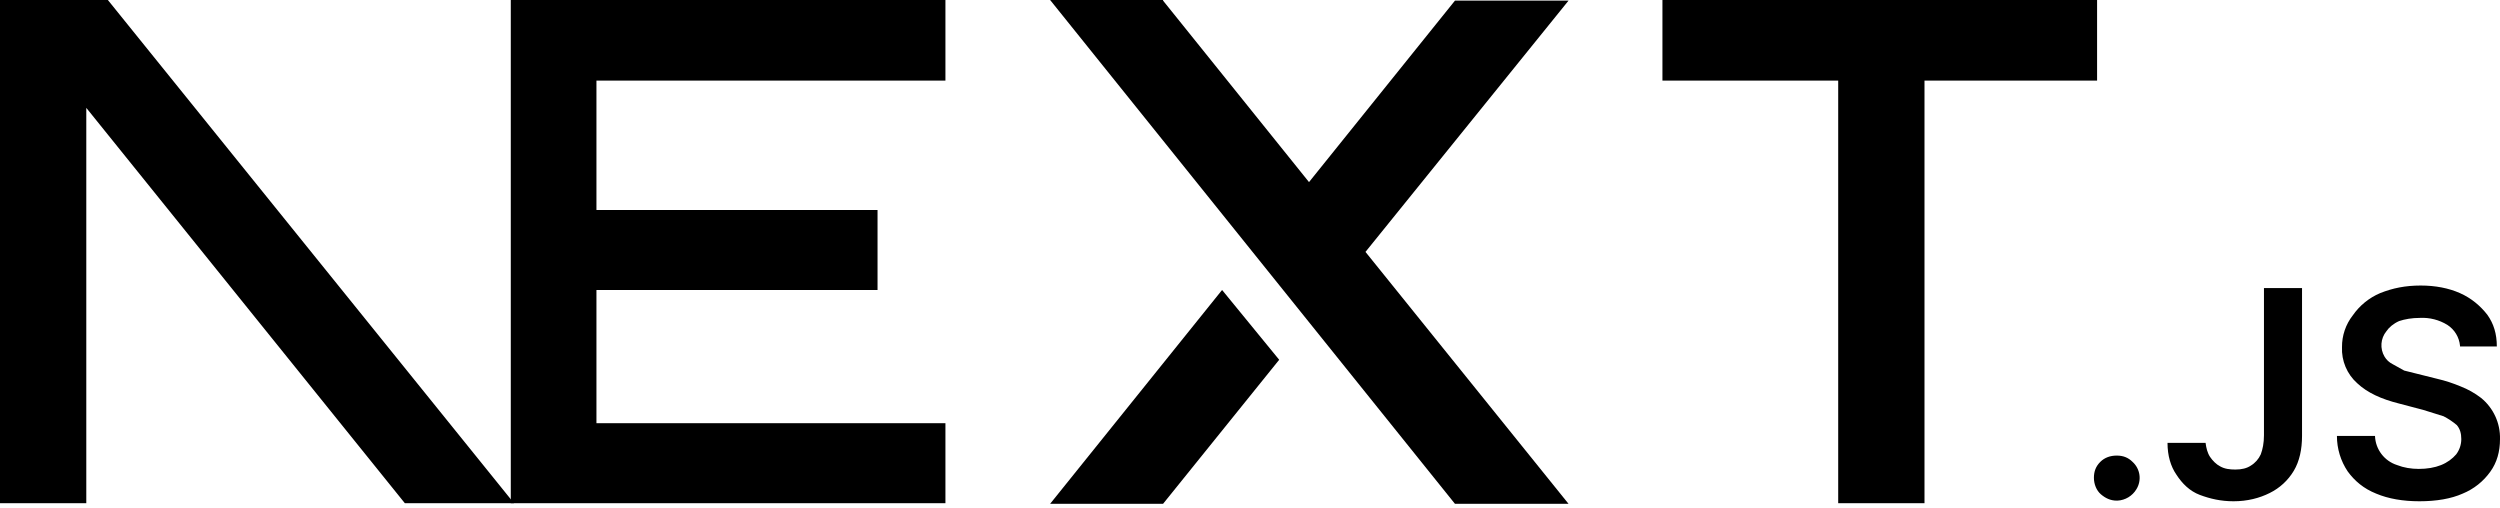
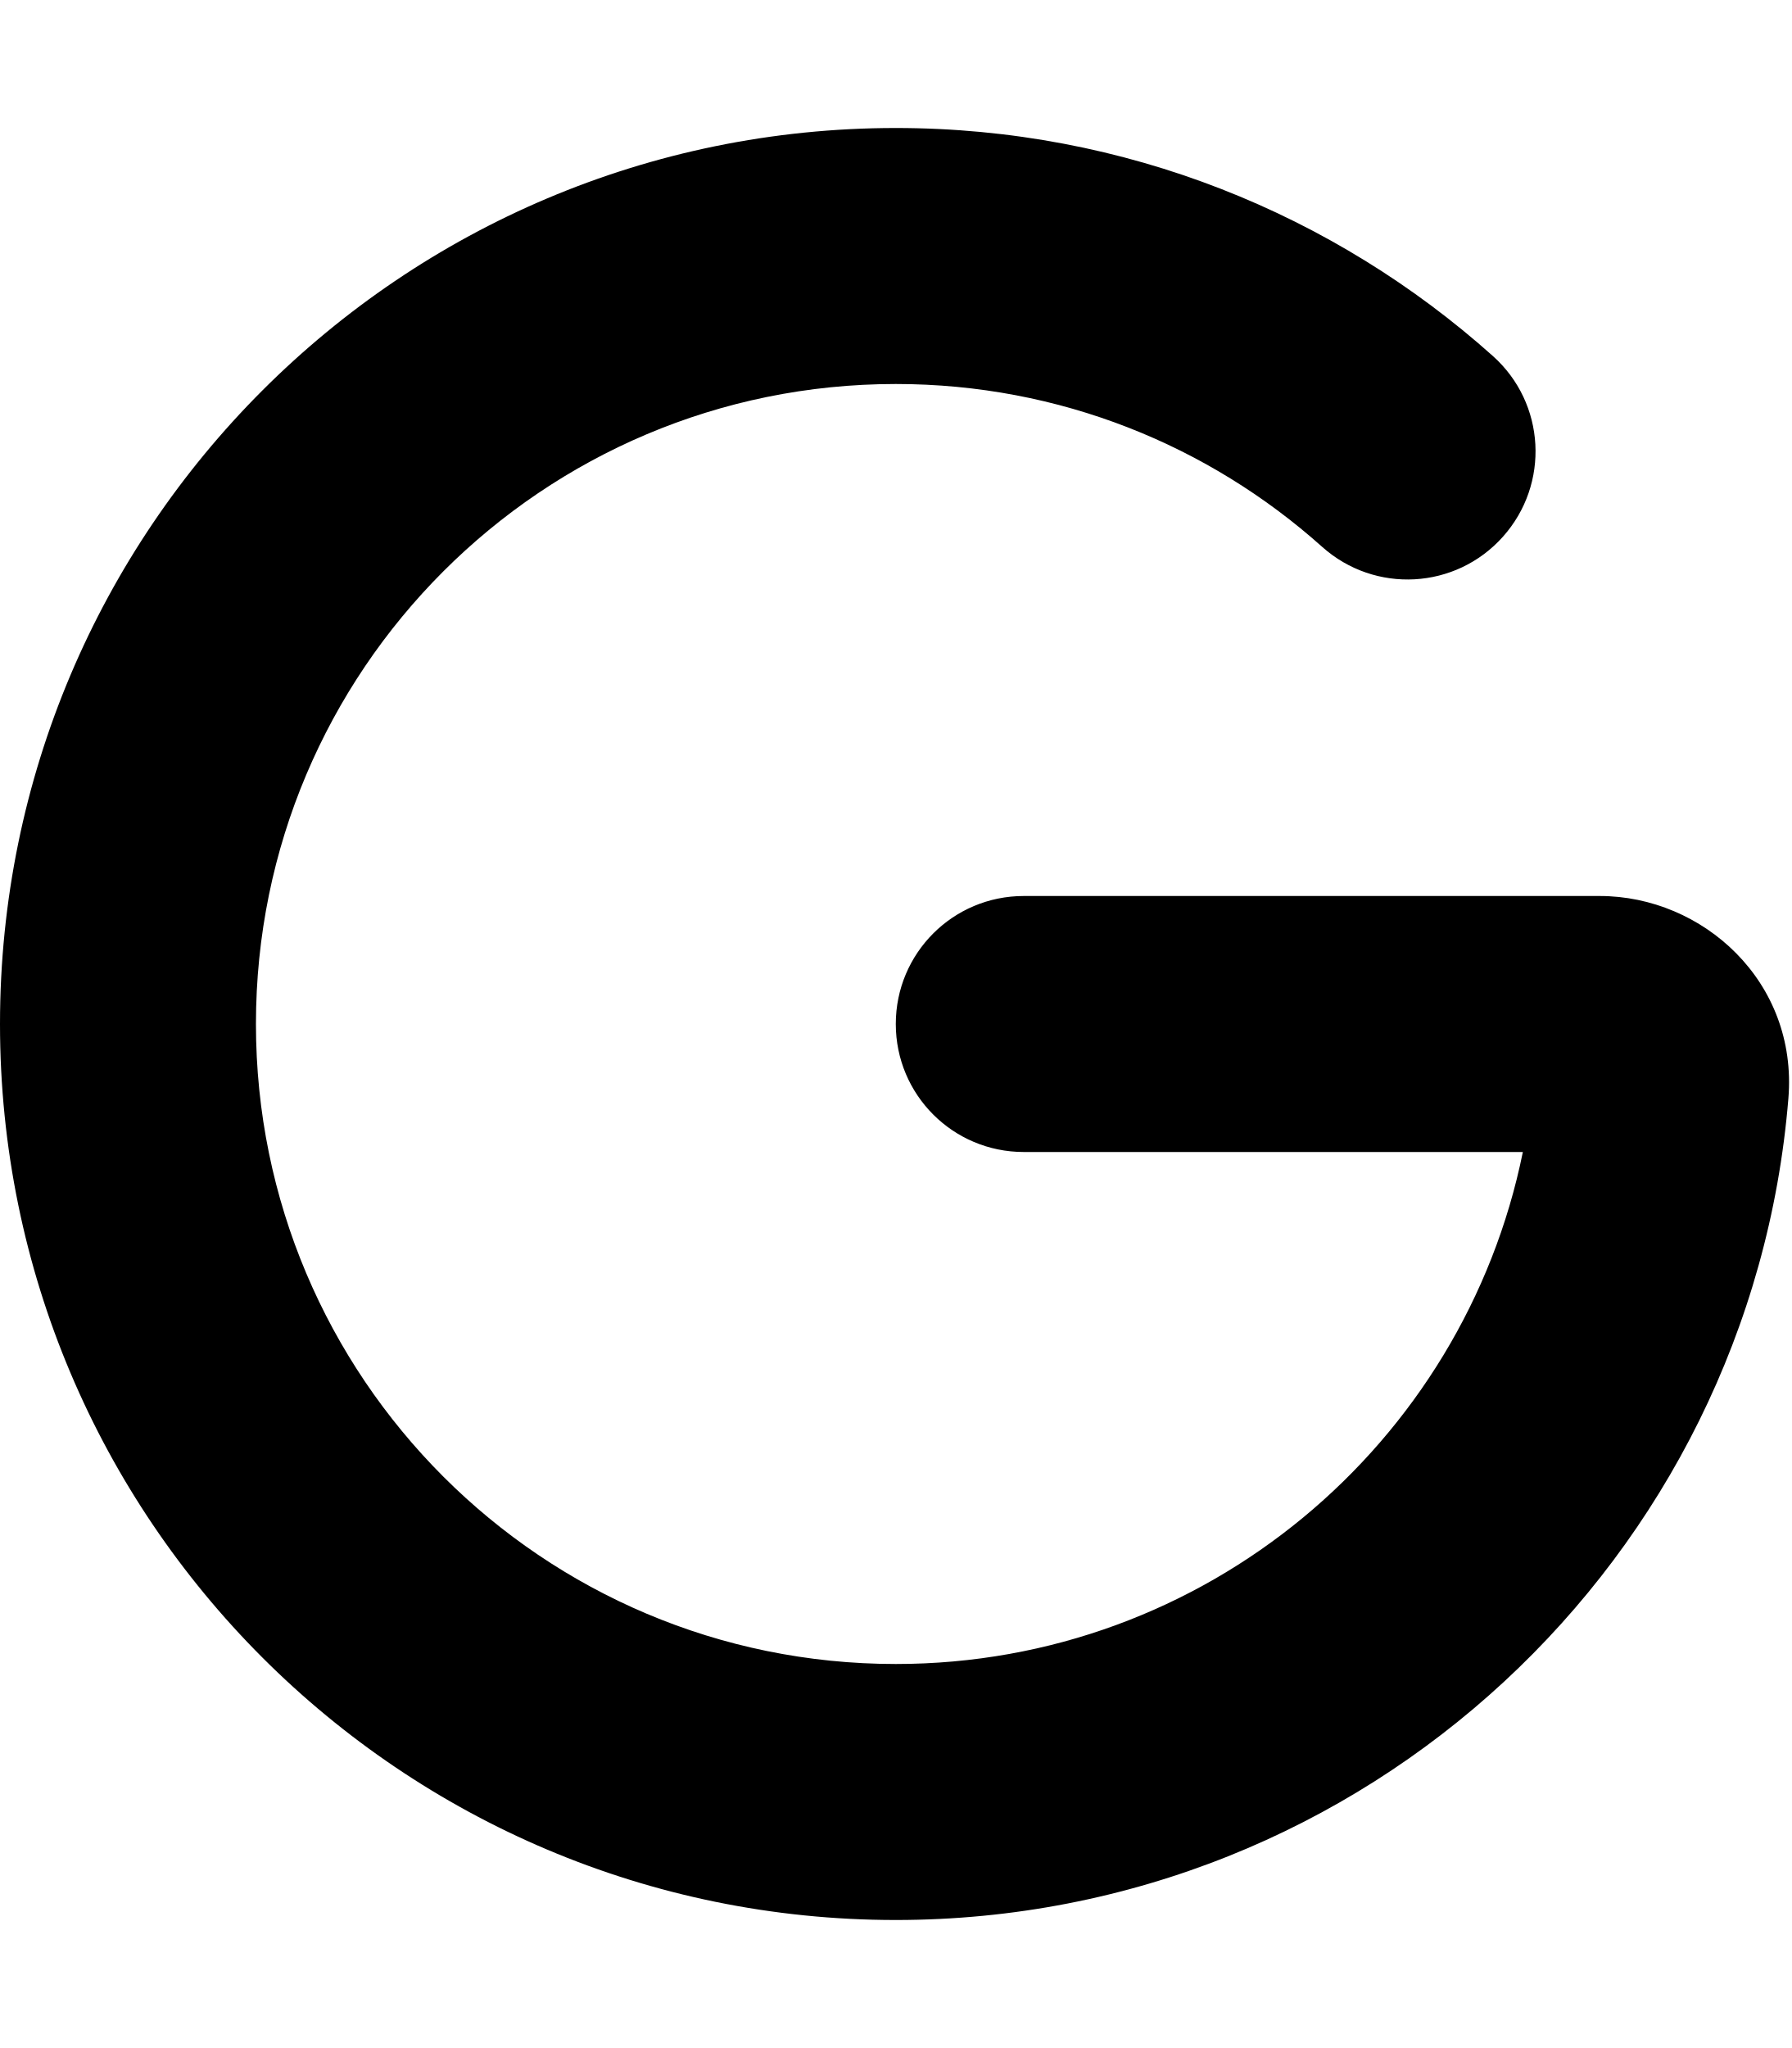
- <svg xmlns="http://www.w3.org/2000/svg" fill="none" viewBox="0 0 394 80">
-   <path fill="#000" d="M262 0h68.5v12.7h-27.2v66.6h-13.6V12.7H262V0ZM149 0v12.7H94v20.4h44.3v12.6H94v21h55v12.6H80.5V0h68.7zm34.3 0h-17.8l63.8 79.4h17.9l-32-39.7 32-39.6h-17.9l-23 28.6-23-28.6zm18.3 56.7-9-11-27.1 33.7h17.8l18.3-22.7z" />
-   <path fill="#000" d="M81 79.3 17 0H0v79.3h13.6V17l50.2 62.3H81Zm252.6-.4c-1 0-1.8-.4-2.5-1s-1.1-1.6-1.1-2.6.3-1.8 1-2.5 1.6-1 2.6-1 1.8.3 2.5 1a3.4 3.4 0 0 1 .6 4.3 3.7 3.7 0 0 1-3 1.8zm23.2-33.5h6v23.3c0 2.1-.4 4-1.3 5.5a9.1 9.1 0 0 1-3.8 3.5c-1.6.8-3.5 1.3-5.7 1.3-2 0-3.7-.4-5.3-1s-2.8-1.8-3.7-3.2c-.9-1.3-1.4-3-1.4-5h6c.1.8.3 1.6.7 2.2s1 1.2 1.6 1.5c.7.4 1.5.5 2.4.5 1 0 1.8-.2 2.4-.6a4 4 0 0 0 1.6-1.8c.3-.8.5-1.8.5-3V45.5zm30.9 9.1a4.4 4.4 0 0 0-2-3.3 7.5 7.5 0 0 0-4.3-1.1c-1.3 0-2.4.2-3.3.5-.9.4-1.6 1-2 1.6a3.5 3.5 0 0 0-.3 4c.3.5.7.9 1.3 1.2l1.8 1 2 .5 3.2.8c1.3.3 2.5.7 3.7 1.2a13 13 0 0 1 3.2 1.8 8.1 8.1 0 0 1 3 6.5c0 2-.5 3.7-1.5 5.1a10 10 0 0 1-4.4 3.5c-1.8.8-4.1 1.2-6.8 1.2-2.6 0-4.9-.4-6.8-1.2-2-.8-3.4-2-4.5-3.5a10 10 0 0 1-1.7-5.6h6a5 5 0 0 0 3.5 4.6c1 .4 2.2.6 3.4.6 1.3 0 2.5-.2 3.5-.6 1-.4 1.8-1 2.4-1.7a4 4 0 0 0 .8-2.4c0-.9-.2-1.6-.7-2.2a11 11 0 0 0-2.1-1.4l-3.2-1-3.8-1c-2.8-.7-5-1.7-6.6-3.2a7.2 7.2 0 0 1-2.4-5.7 8 8 0 0 1 1.7-5 10 10 0 0 1 4.3-3.5c2-.8 4-1.2 6.4-1.2 2.3 0 4.4.4 6.2 1.2 1.8.8 3.2 2 4.3 3.4 1 1.4 1.5 3 1.5 5h-5.8z" />
+ <svg xmlns="http://www.w3.org/2000/svg" viewBox="0 0 448 512">
+   <path d="M224 96C135.6 96 64 167.6 64 256s71.6 160 160 160c77.4 0 142-55 156.8-128L256 288c-17.7 0-32-14.3-32-32s14.3-32 32-32l144 0c25.8 0 49.6 21.4 47.2 50.6C437.8 389.6 341.4 480 224 480C100.3 480 0 379.7 0 256S100.3 32 224 32c57.4 0 109.7 21.6 149.3 57c13.2 11.8 14.3 32 2.5 45.2s-32 14.3-45.2 2.5C302.3 111.4 265 96 224 96z" />
</svg>
